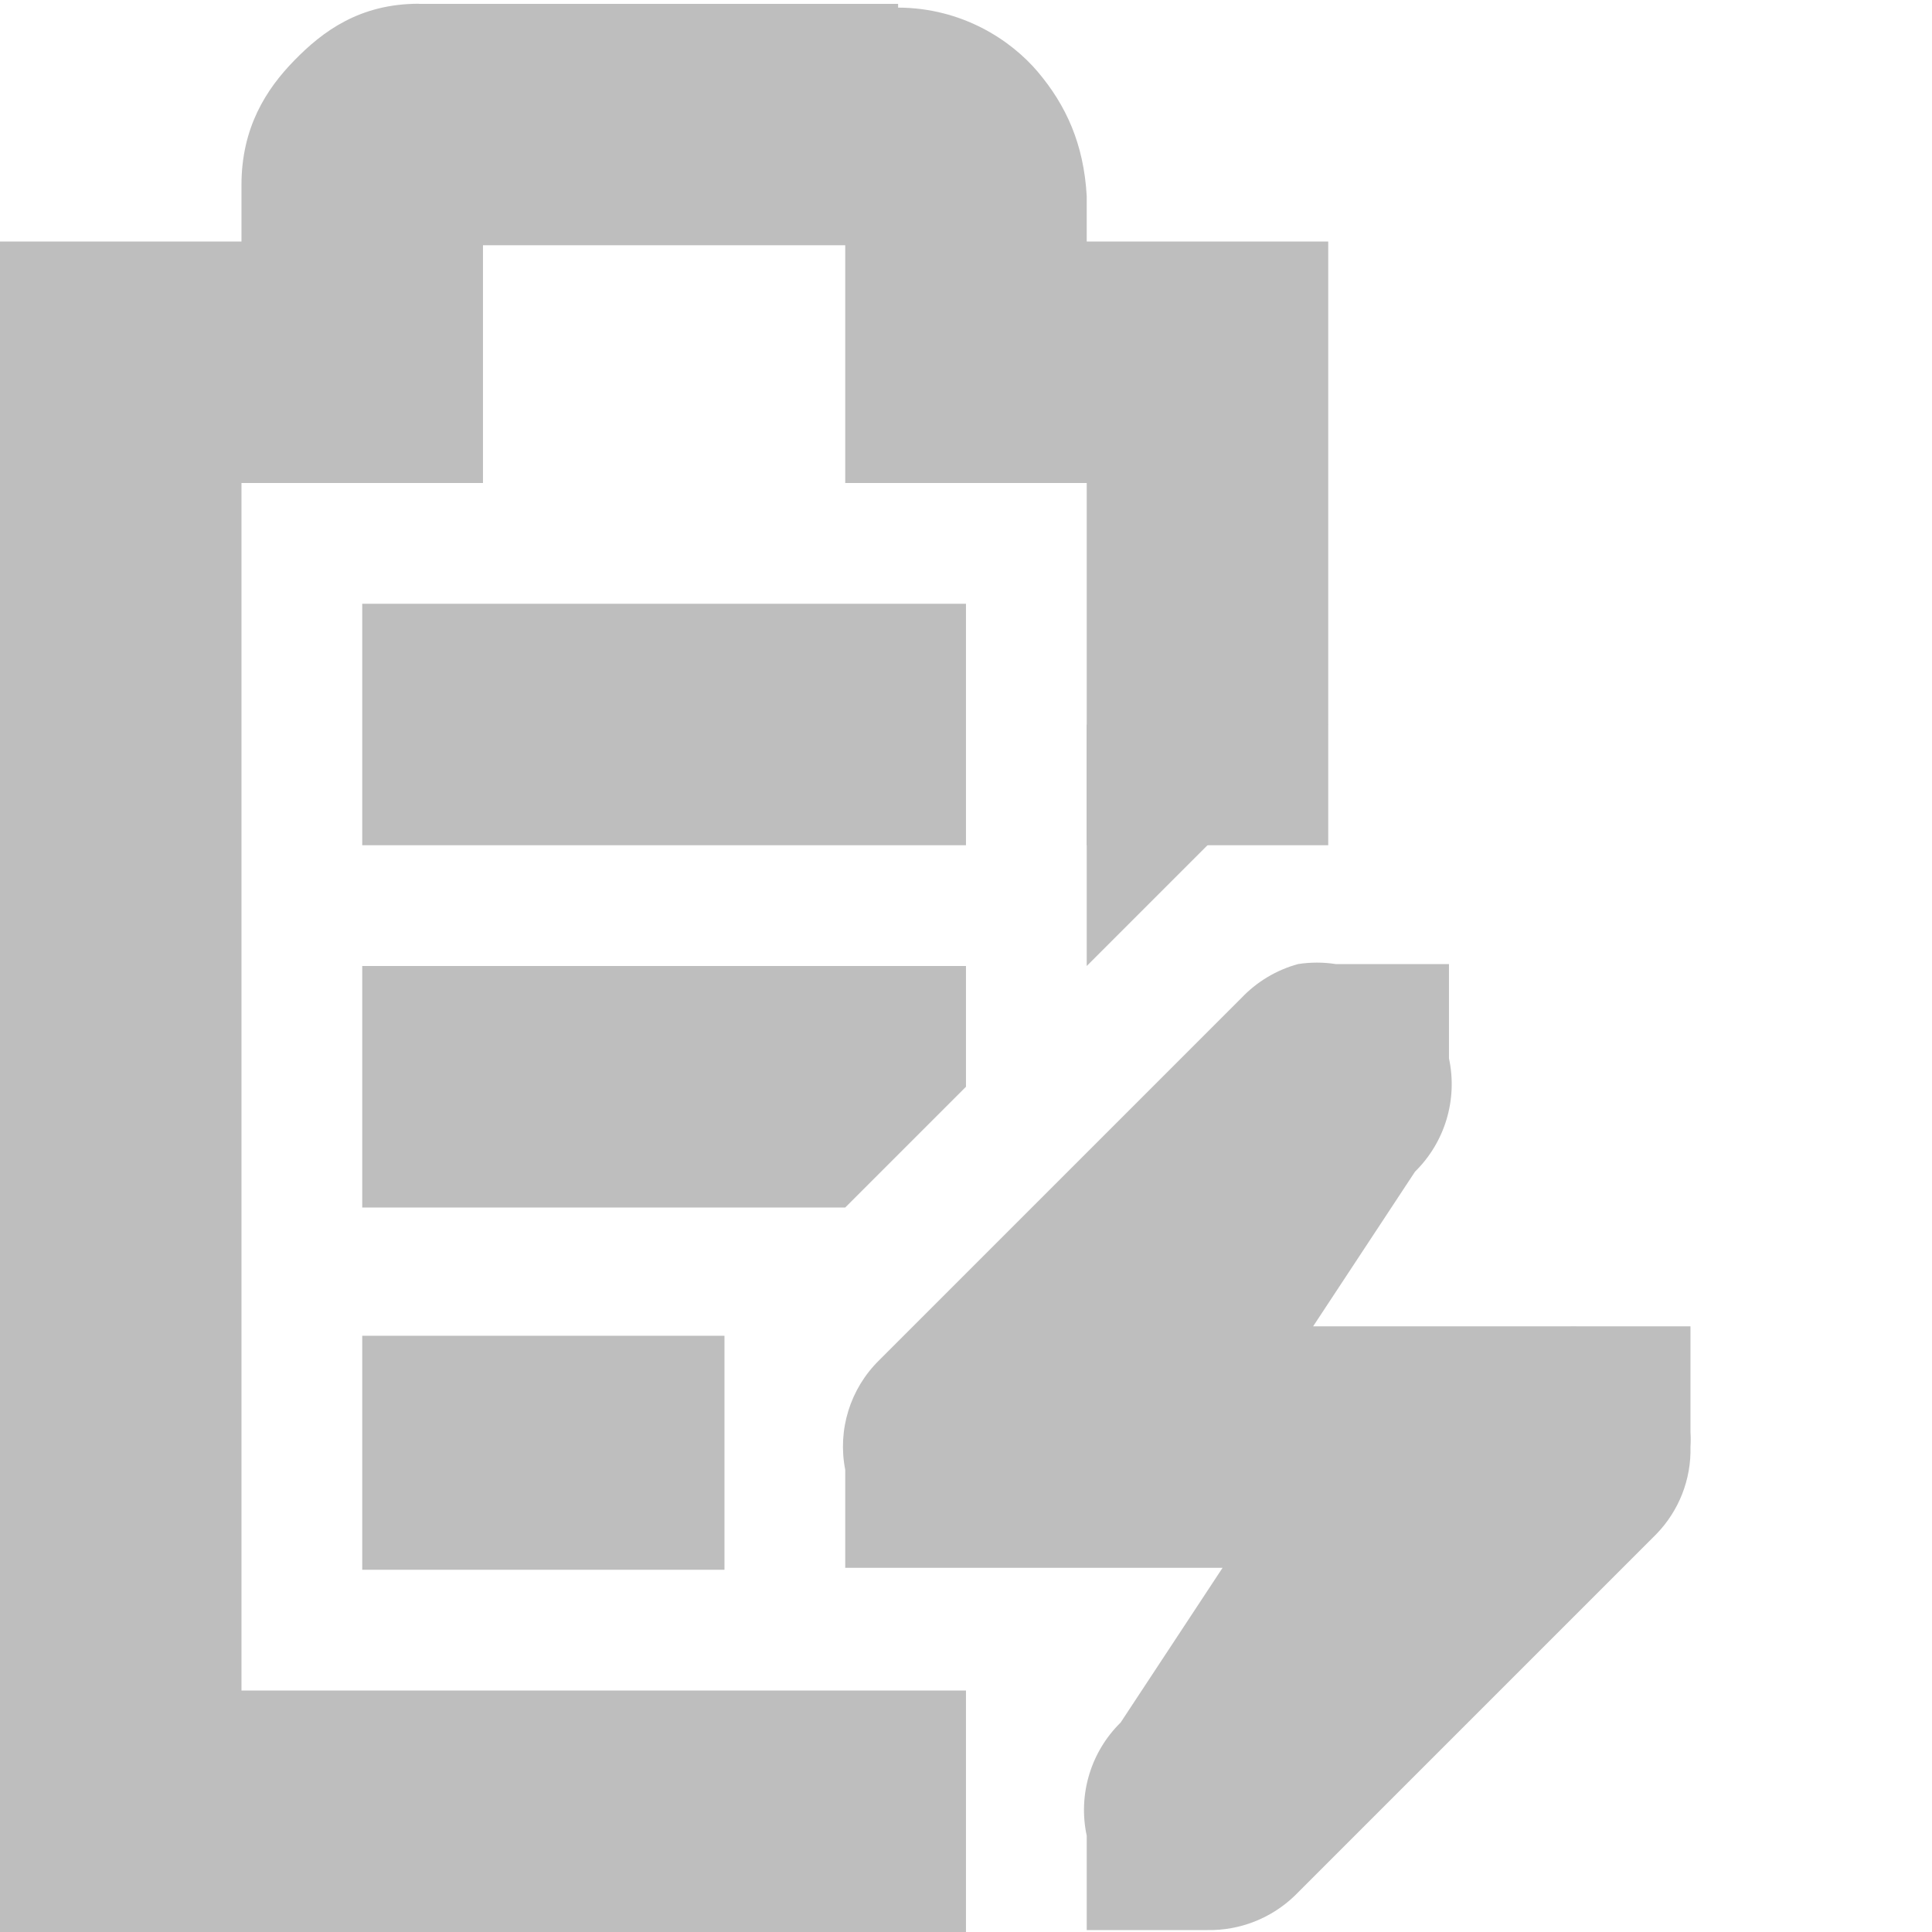
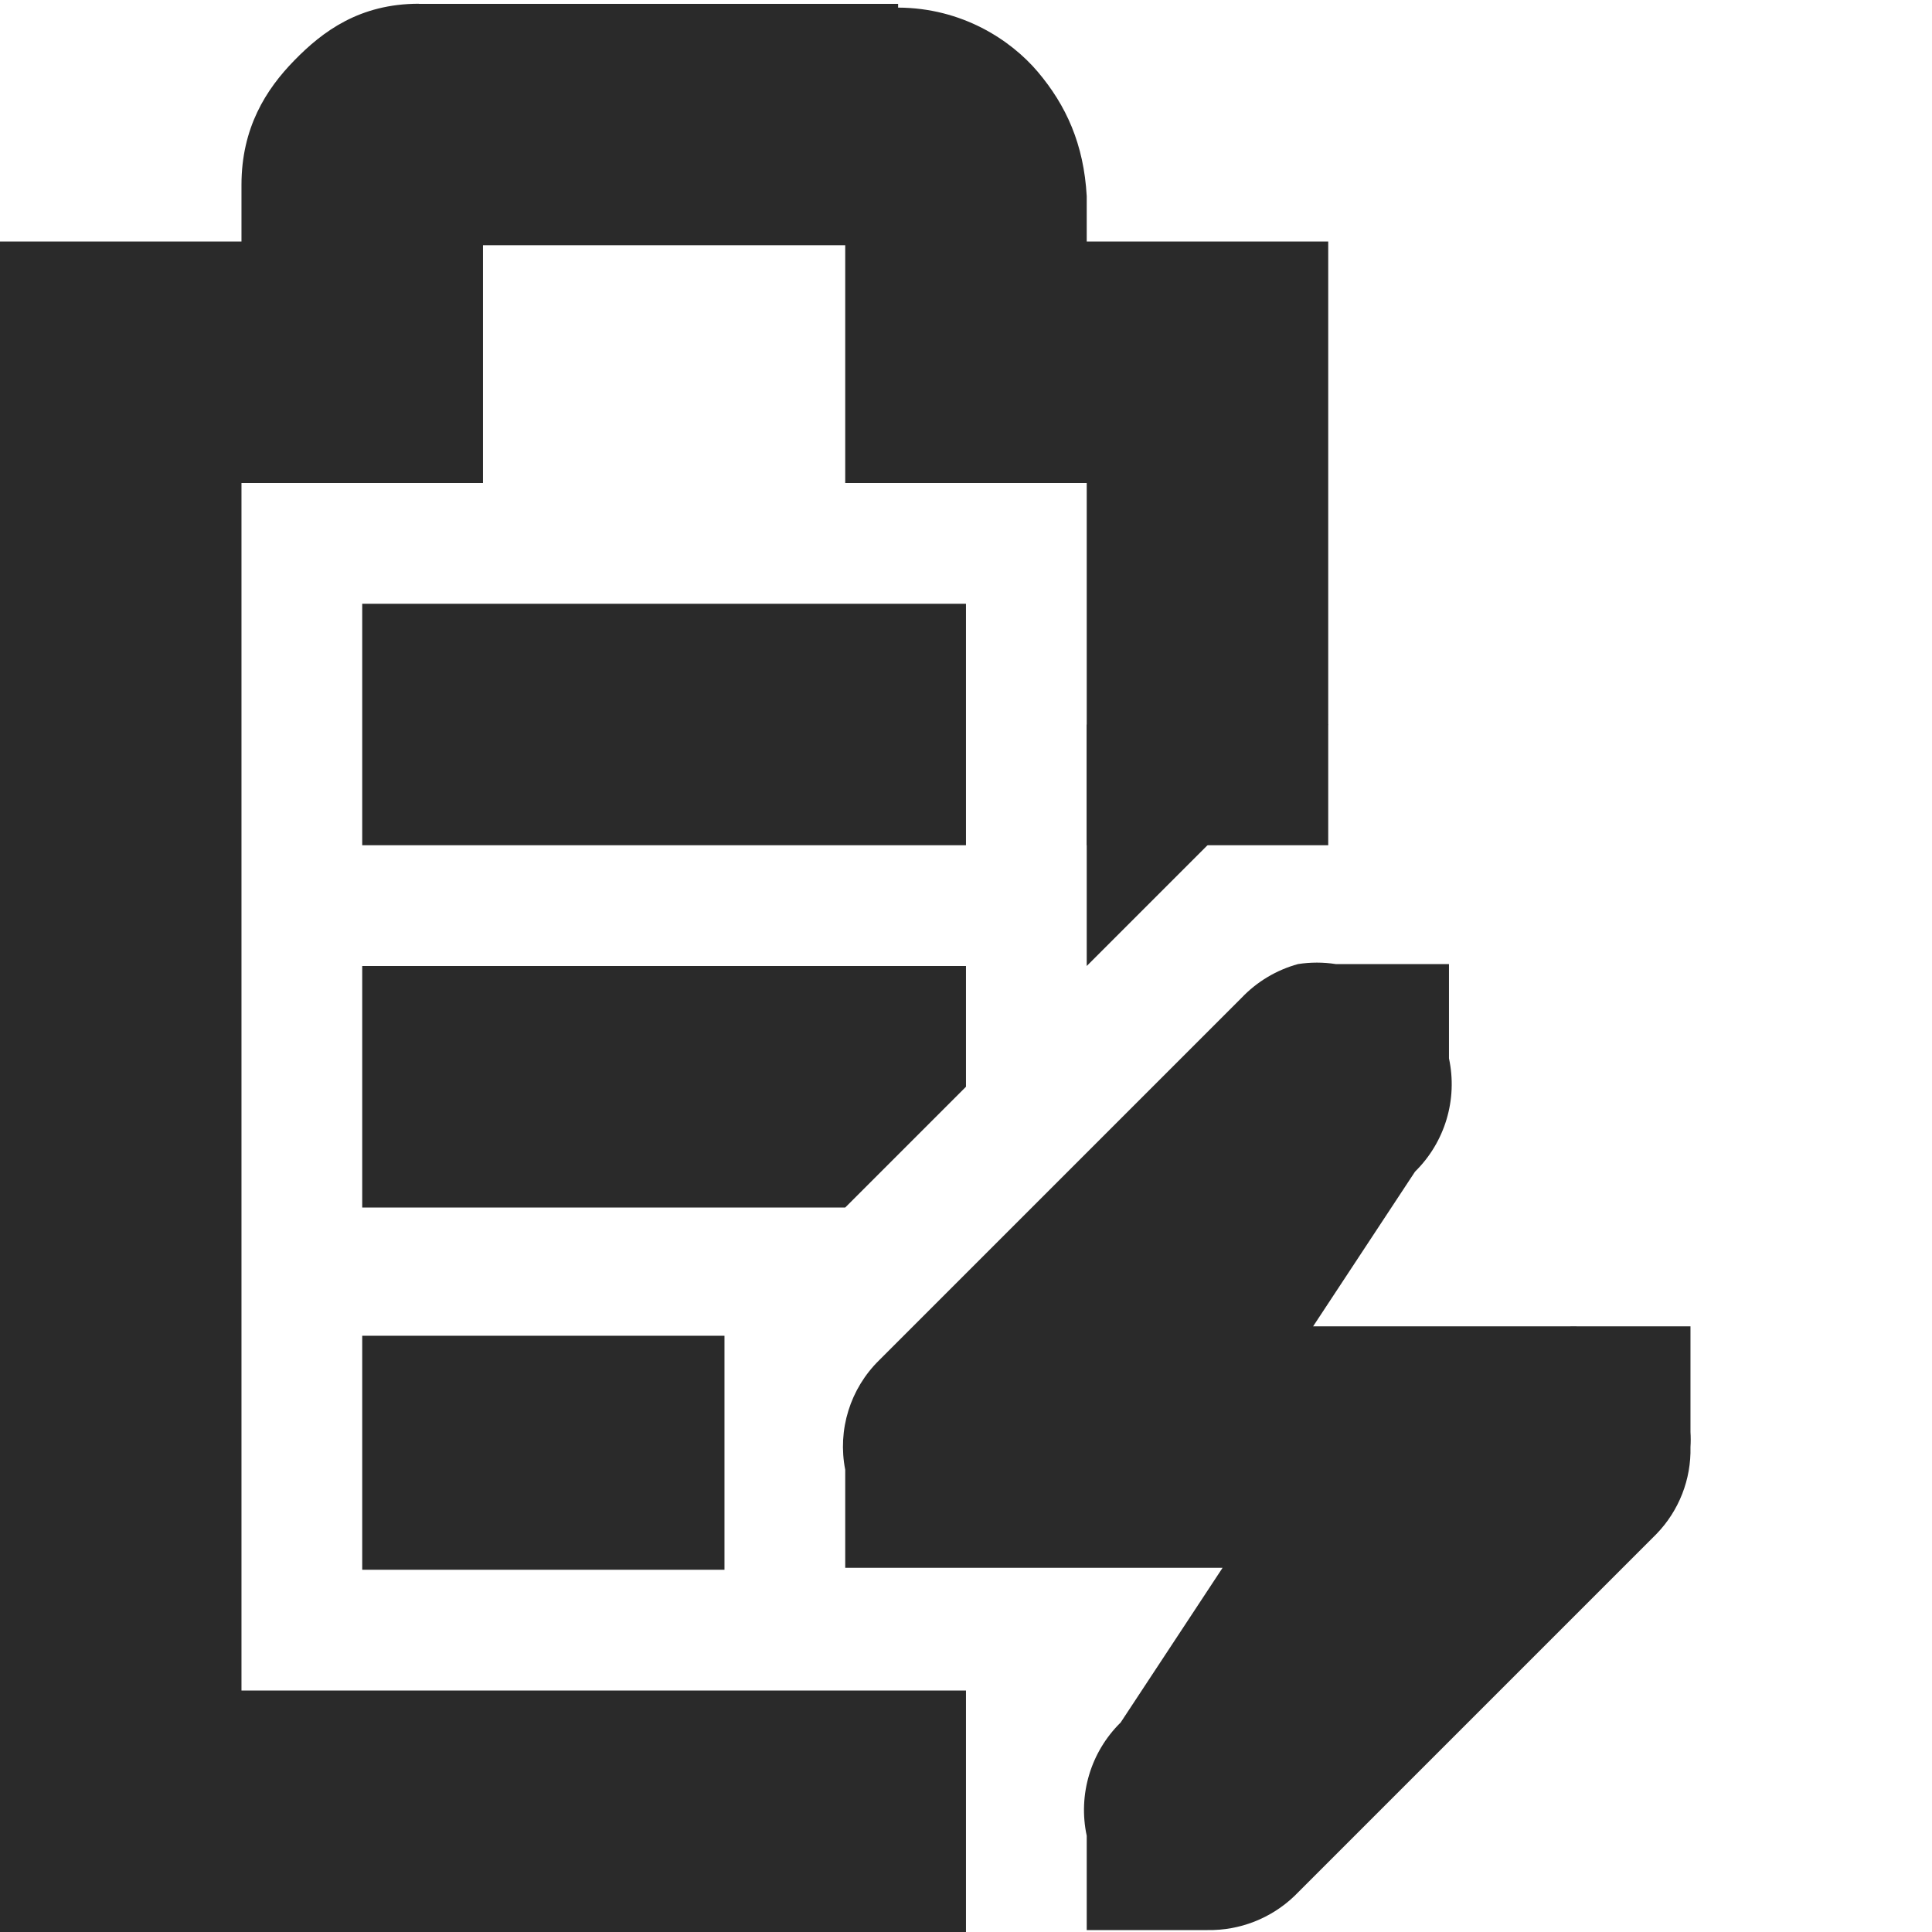
<svg xmlns="http://www.w3.org/2000/svg" id="svg7384" version="1.1" height="16" width="16">
  <defs id="defs7386" />
  <g transform="translate(-161.0002,-217)" id="layer9" style="display:inline">
-     <path d="m 164,222 0,2 5,0 0,-2 -5,0 z m 0,3 0,2 4,0 1,-1 0,-1 -5,0 z m 0,3.062 0,1.938 3,0 0,-1.938 -3,0 z" id="rect6060" style="fill:#bebebe;fill-opacity:1;stroke:none" />
-     <path d="m 164.469,217.031 c -0.49,0 -0.796,0.228 -1.031,0.469 -0.235,0.24 -0.438,0.559 -0.438,1.031 l 0,0.469 -1,0 -1,0 0,1 0,12 0,1 1,0 7,0 0,-2 -6,0 0,-10 1,0 1,0 0,-1 0,-0.969 3,0 0,0.969 0,1 1,0 1,0 0,3 2,0 0,-4 0,-1 -1,0 -1,0 0,-0.344 0,-0.031 c -0.024,-0.431 -0.17,-0.752 -0.406,-1.031 -0.224,-0.264 -0.627,-0.529 -1.156,-0.531 l 0,-0.031 -0.062,0 -3.906,0 z" id="path6062" style="font-size:medium;font-style:normal;font-variant:normal;font-weight:normal;font-stretch:normal;text-indent:0;text-align:start;text-decoration:none;line-height:normal;letter-spacing:normal;word-spacing:normal;text-transform:none;direction:ltr;block-progression:tb;writing-mode:lr-tb;text-anchor:start;baseline-shift:baseline;color:#bebebe;fill:#bebebe;fill-opacity:1;stroke:none;stroke-width:2;marker:none;visibility:visible;display:inline;overflow:visible;enable-background:accumulate;font-family:Sans;-inkscape-font-specification:Sans" />
-     <path d="m 171.75,224.984 a 1.016,1.016 0 0 0 -0.469,0.281 l -3,3 A 1,1 0 0 0 168,229.172 l 0,0.812 1,0 2.125,0 -0.844,1.281 A 1.016,1.016 0 0 0 170,232.203 l 0,0.781 1,0 a 1.016,1.016 0 0 0 0.719,-0.281 l 3,-3 A 1,1 0 0 0 175,228.984 a 1,1 0 0 0 0,-0.125 l 0,-0.875 -0.844,0 -0.094,0 a 1,1 0 0 0 -0.062,0 l -2.125,0 0.844,-1.281 a 1.016,1.016 0 0 0 0.281,-0.938 l 0,-0.781 -0.938,0 a 1.016,1.016 0 0 0 -0.312,0 z" id="path6217" style="font-size:medium;font-style:normal;font-variant:normal;font-weight:normal;font-stretch:normal;text-indent:0;text-align:start;text-decoration:none;line-height:normal;letter-spacing:normal;word-spacing:normal;text-transform:none;direction:ltr;block-progression:tb;writing-mode:lr-tb;text-anchor:start;color:#bebebe;fill:#bebebe;fill-opacity:1;fill-rule:nonzero;stroke:none;stroke-width:2;marker:none;visibility:visible;display:inline;overflow:visible;enable-background:accumulate;font-family:Bitstream Vera Sans;-inkscape-font-specification:Bitstream Vera Sans" />
-     <path d="m 170,225 2,-2 -2,0 0,2 z" id="path6253" style="color:#bebebe;fill:#bebebe;fill-opacity:1;fill-rule:nonzero;stroke:none;stroke-width:2;marker:none;visibility:visible;display:inline;overflow:visible" />
+     <path d="m 164,222 0,2 5,0 0,-2 -5,0 z m 0,3 0,2 4,0 1,-1 0,-1 -5,0 z m 0,3.062 0,1.938 3,0 0,-1.938 -3,0 z" id="rect6060" style="fill:#2a2a2a;fill-opacity:1;stroke:none" />
+     <path d="m 164.469,217.031 c -0.49,0 -0.796,0.228 -1.031,0.469 -0.235,0.24 -0.438,0.559 -0.438,1.031 l 0,0.469 -1,0 -1,0 0,1 0,12 0,1 1,0 7,0 0,-2 -6,0 0,-10 1,0 1,0 0,-1 0,-0.969 3,0 0,0.969 0,1 1,0 1,0 0,3 2,0 0,-4 0,-1 -1,0 -1,0 0,-0.344 0,-0.031 c -0.024,-0.431 -0.17,-0.752 -0.406,-1.031 -0.224,-0.264 -0.627,-0.529 -1.156,-0.531 l 0,-0.031 -0.062,0 -3.906,0 z" id="path6062" style="font-size:medium;font-style:normal;font-variant:normal;font-weight:normal;font-stretch:normal;text-indent:0;text-align:start;text-decoration:none;line-height:normal;letter-spacing:normal;word-spacing:normal;text-transform:none;direction:ltr;block-progression:tb;writing-mode:lr-tb;text-anchor:start;baseline-shift:baseline;color:#2a2a2a;fill:#2a2a2a;fill-opacity:1;stroke:none;stroke-width:2;marker:none;visibility:visible;display:inline;overflow:visible;enable-background:accumulate;font-family:Sans;-inkscape-font-specification:Sans" />
+     <path d="m 171.75,224.984 a 1.016,1.016 0 0 0 -0.469,0.281 l -3,3 A 1,1 0 0 0 168,229.172 l 0,0.812 1,0 2.125,0 -0.844,1.281 A 1.016,1.016 0 0 0 170,232.203 l 0,0.781 1,0 a 1.016,1.016 0 0 0 0.719,-0.281 l 3,-3 A 1,1 0 0 0 175,228.984 a 1,1 0 0 0 0,-0.125 l 0,-0.875 -0.844,0 -0.094,0 a 1,1 0 0 0 -0.062,0 l -2.125,0 0.844,-1.281 a 1.016,1.016 0 0 0 0.281,-0.938 l 0,-0.781 -0.938,0 a 1.016,1.016 0 0 0 -0.312,0 z" id="path6217" style="font-size:medium;font-style:normal;font-variant:normal;font-weight:normal;font-stretch:normal;text-indent:0;text-align:start;text-decoration:none;line-height:normal;letter-spacing:normal;word-spacing:normal;text-transform:none;direction:ltr;block-progression:tb;writing-mode:lr-tb;text-anchor:start;color:#2a2a2a;fill:#2a2a2a;fill-opacity:1;fill-rule:nonzero;stroke:none;stroke-width:2;marker:none;visibility:visible;display:inline;overflow:visible;enable-background:accumulate;font-family:Bitstream Vera Sans;-inkscape-font-specification:Bitstream Vera Sans" />
+     <path d="m 170,225 2,-2 -2,0 0,2 z" id="path6253" style="color:#2a2a2a;fill:#2a2a2a;fill-opacity:1;fill-rule:nonzero;stroke:none;stroke-width:2;marker:none;visibility:visible;display:inline;overflow:visible" />
  </g>
  <g transform="translate(-161.0002,-217)" id="layer10" />
  <g transform="translate(-161.0002,-217)" id="layer11" />
  <g transform="translate(-161.0002,-217)" id="layer12" />
  <g transform="translate(-161.0002,-217)" id="layer13" />
  <g transform="translate(-161.0002,-217)" id="layer14" />
  <g transform="translate(-161.0002,-217)" id="layer15" style="display:inline" />
  <g transform="translate(-161.0002,-217)" id="g4953" style="display:inline" />
</svg>
